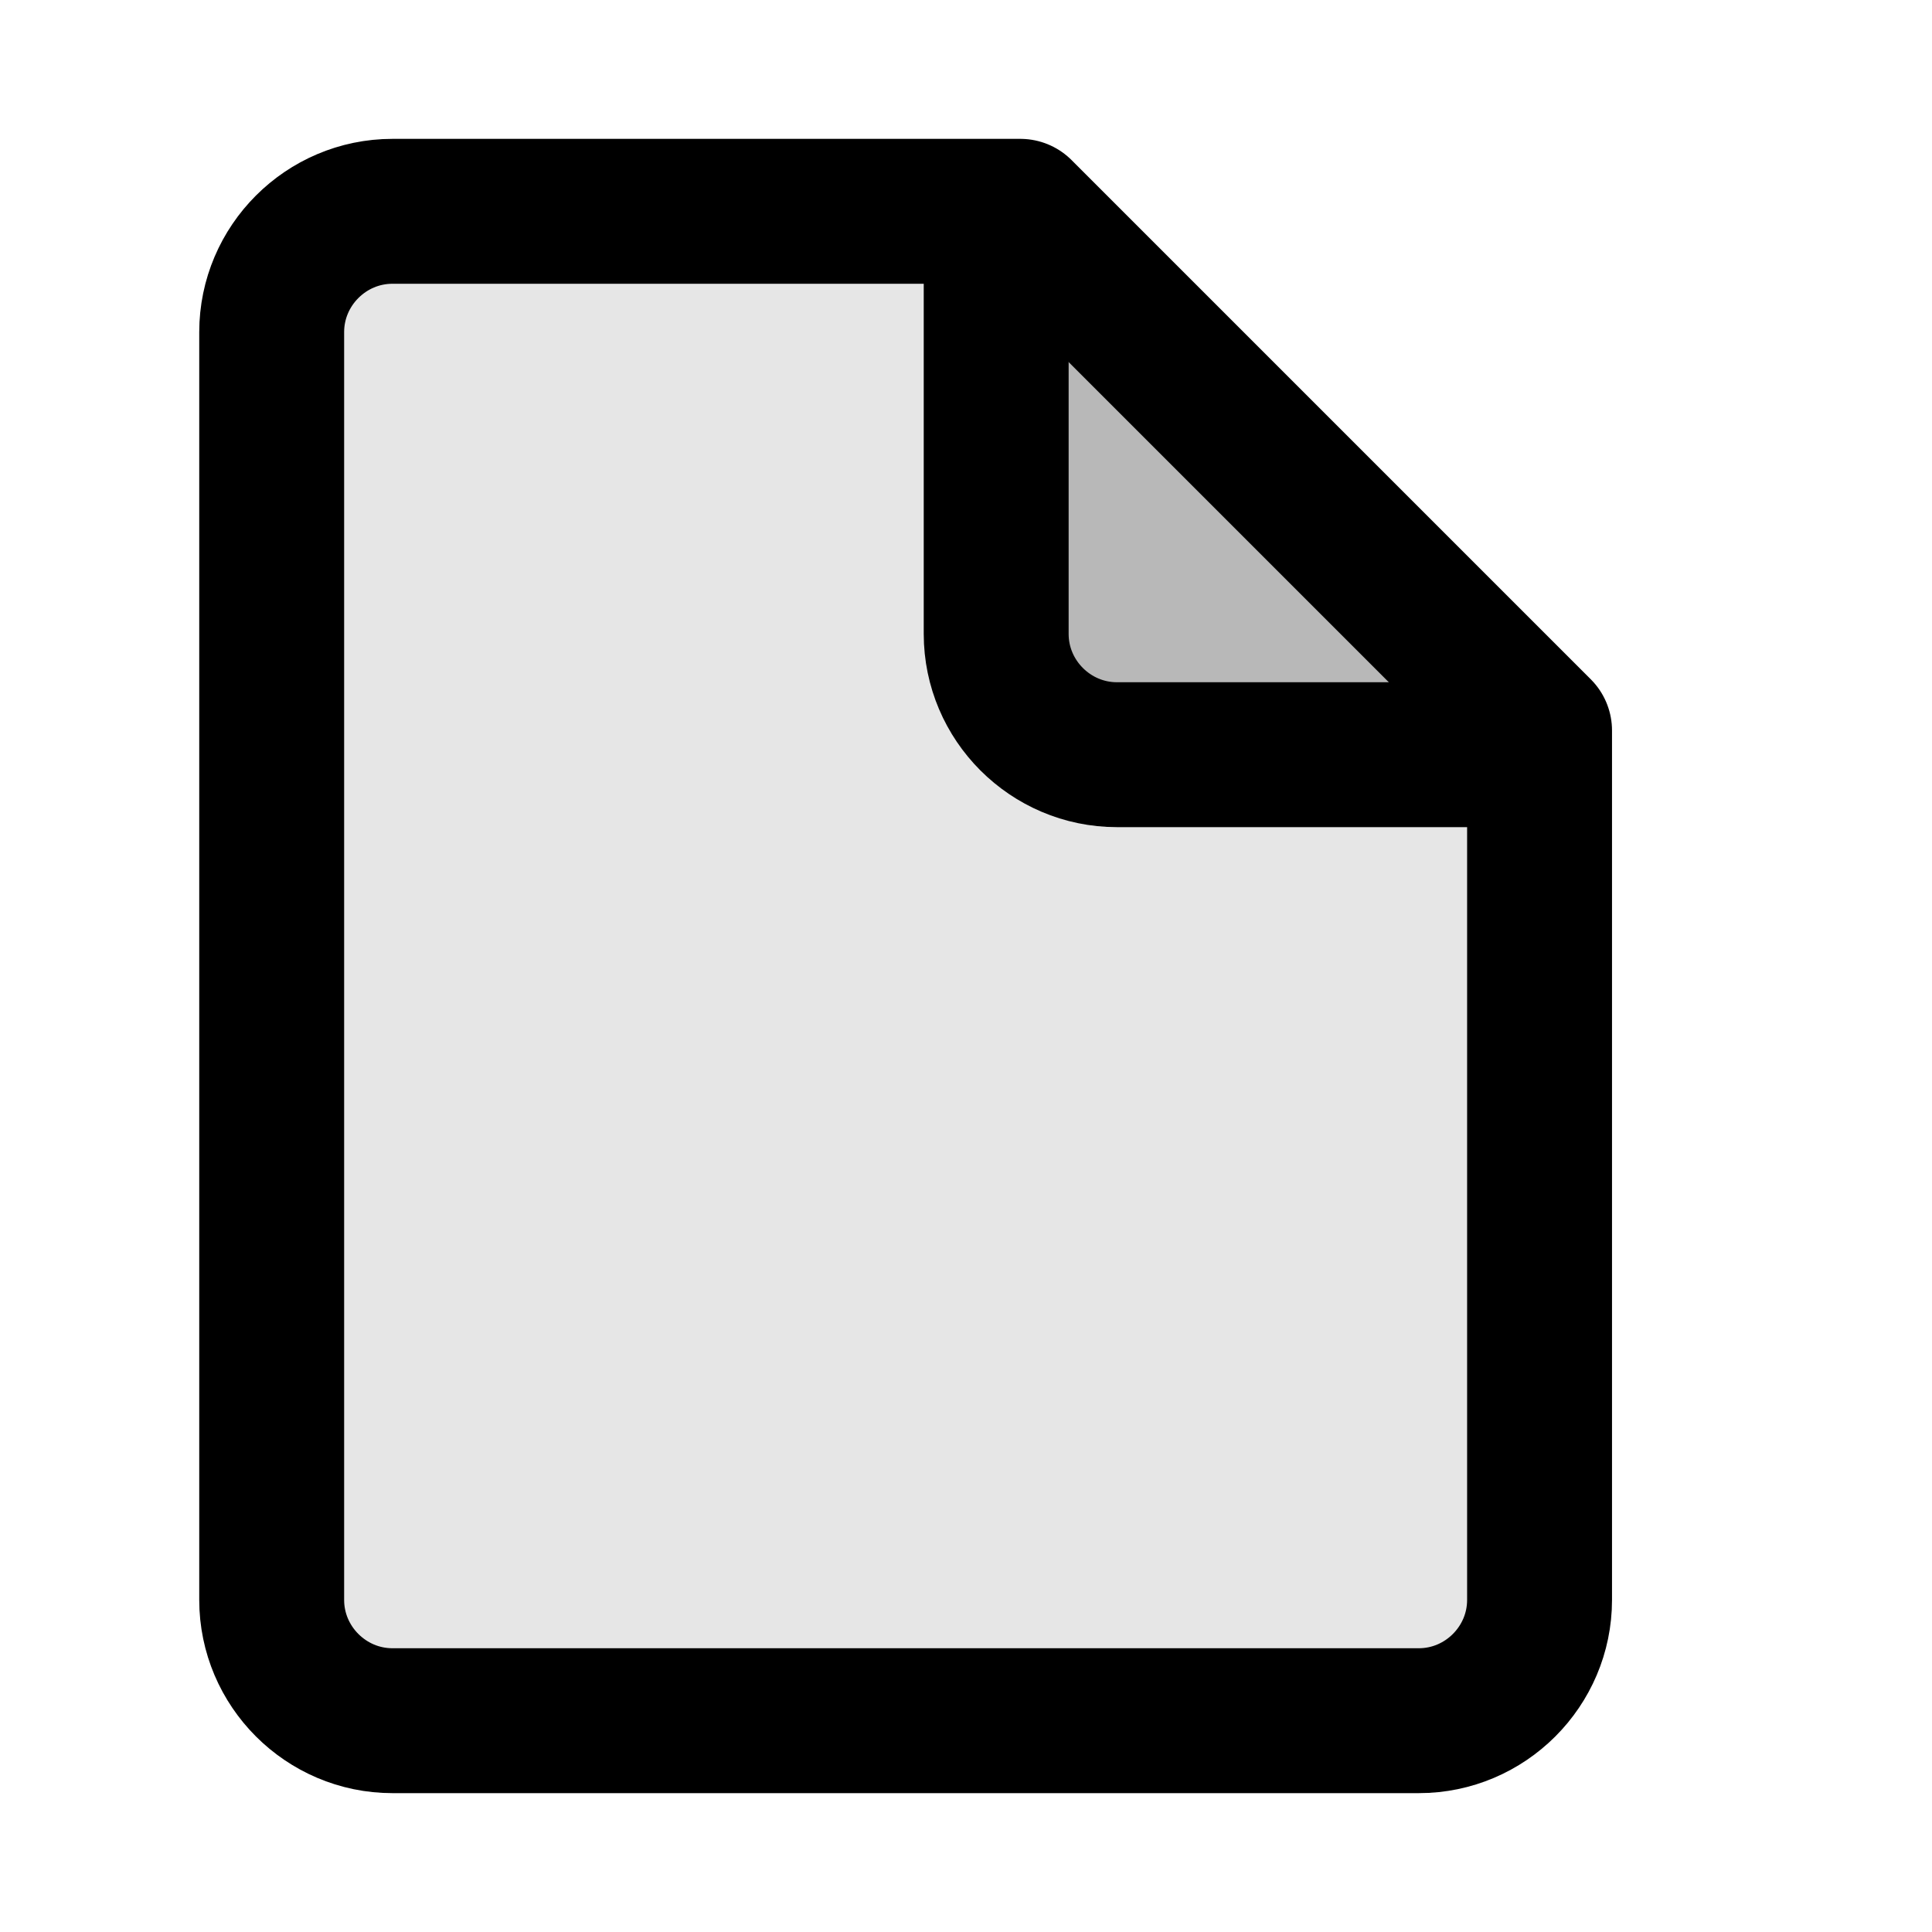
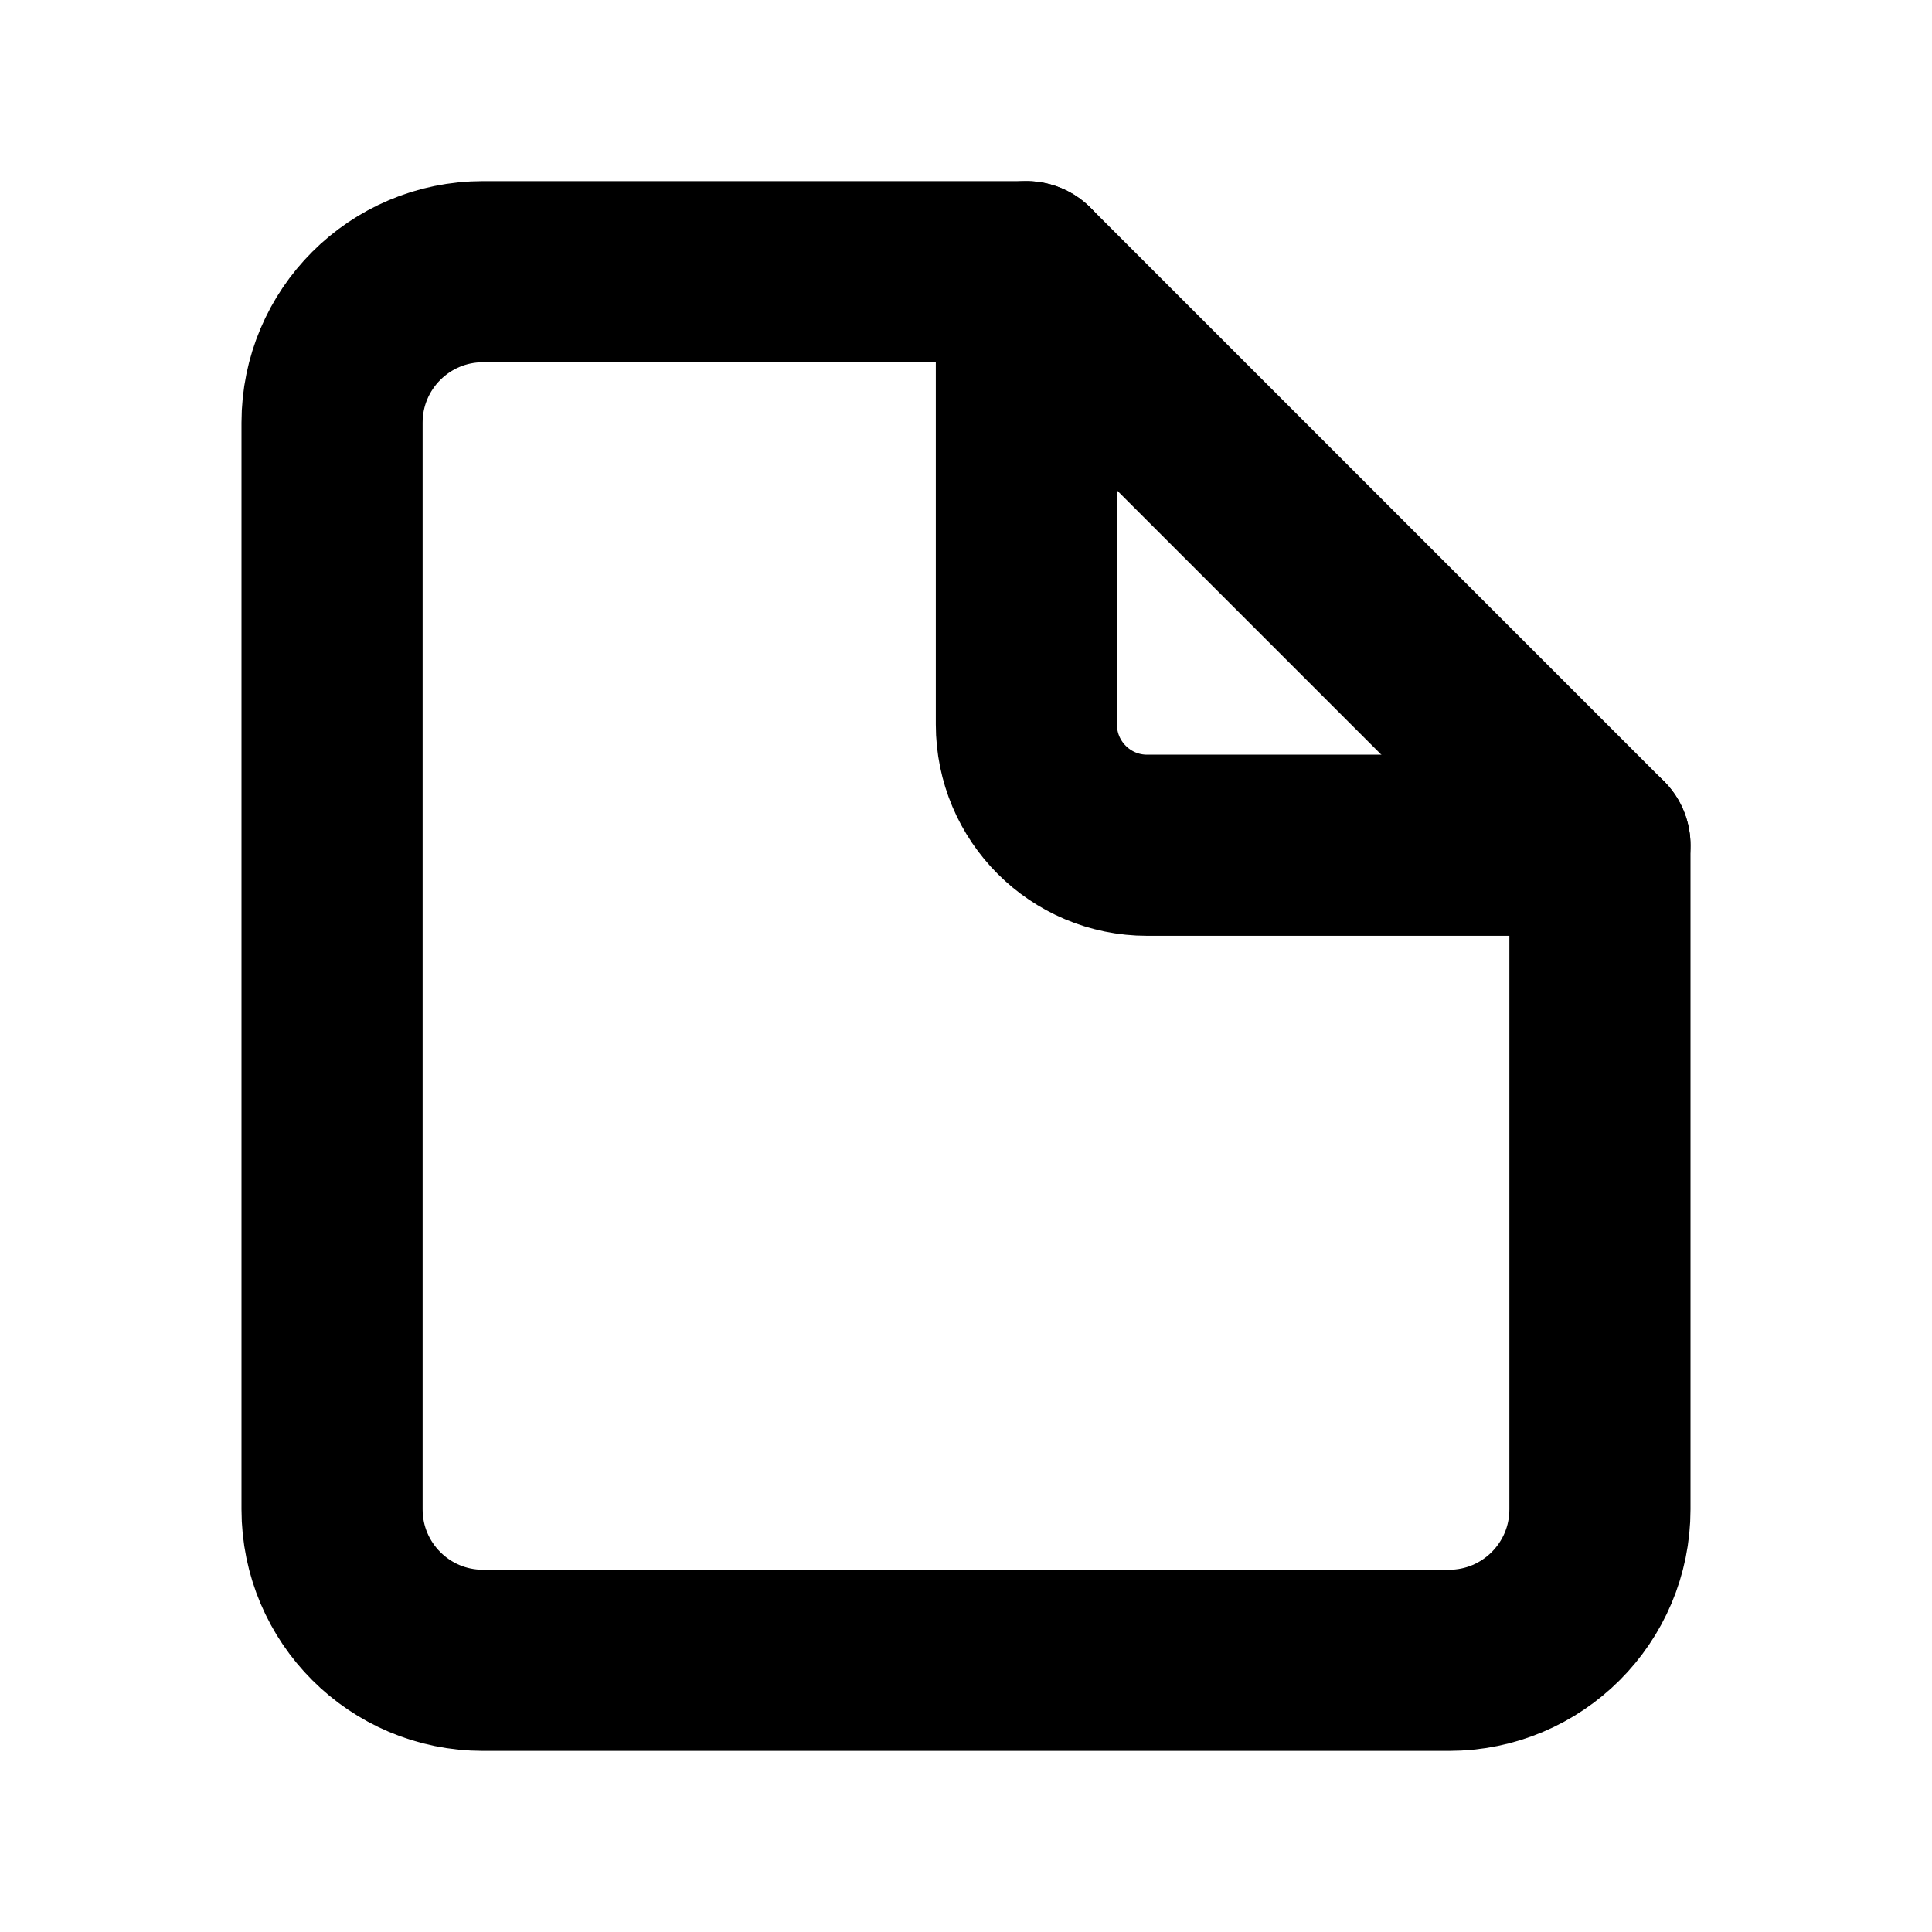
- <svg xmlns="http://www.w3.org/2000/svg" viewBox="0 0 16 16" fill="none">
-   <path d="M3.25 1.75h5.2l4.3 4.3v7.2c0 .55-.45 1-1 1h-8.5c-.55 0-1-.45-1-1V2.75c0-.55.45-1 1-1Z" fill="currentColor" opacity="0.1" />
-   <path d="M8.25 1.75v3.5c0 .55.45 1 1 1h3.5" fill="currentColor" opacity="0.2" />
-   <path d="M3.25 1.75h5.2l4.3 4.3v7.2c0 .55-.45 1-1 1h-8.5c-.55 0-1-.45-1-1V2.75c0-.55.45-1 1-1Z" stroke="currentColor" stroke-width="1.2" stroke-linejoin="round" />
-   <path d="M8.25 1.75v3.5c0 .55.45 1 1 1h3.5" stroke="currentColor" stroke-width="1.2" stroke-linejoin="round" />
+ <svg xmlns="http://www.w3.org/2000/svg" width="16" height="16" viewBox="0 0 16 16" fill="none" stroke="currentColor" stroke-width="1.5" stroke-linecap="round" stroke-linejoin="round">
+   <path d="M8.5 2.25H4A1.25 1.25 0 0 0 2.75 3.5v9A1.25 1.25 0 0 0 4 13.75h8a1.25 1.25 0 0 0 1.25-1.25V7Z" />
+   <path d="M8.5 2.25V6a1 1 0 0 0 1 1h3.75" />
</svg>
